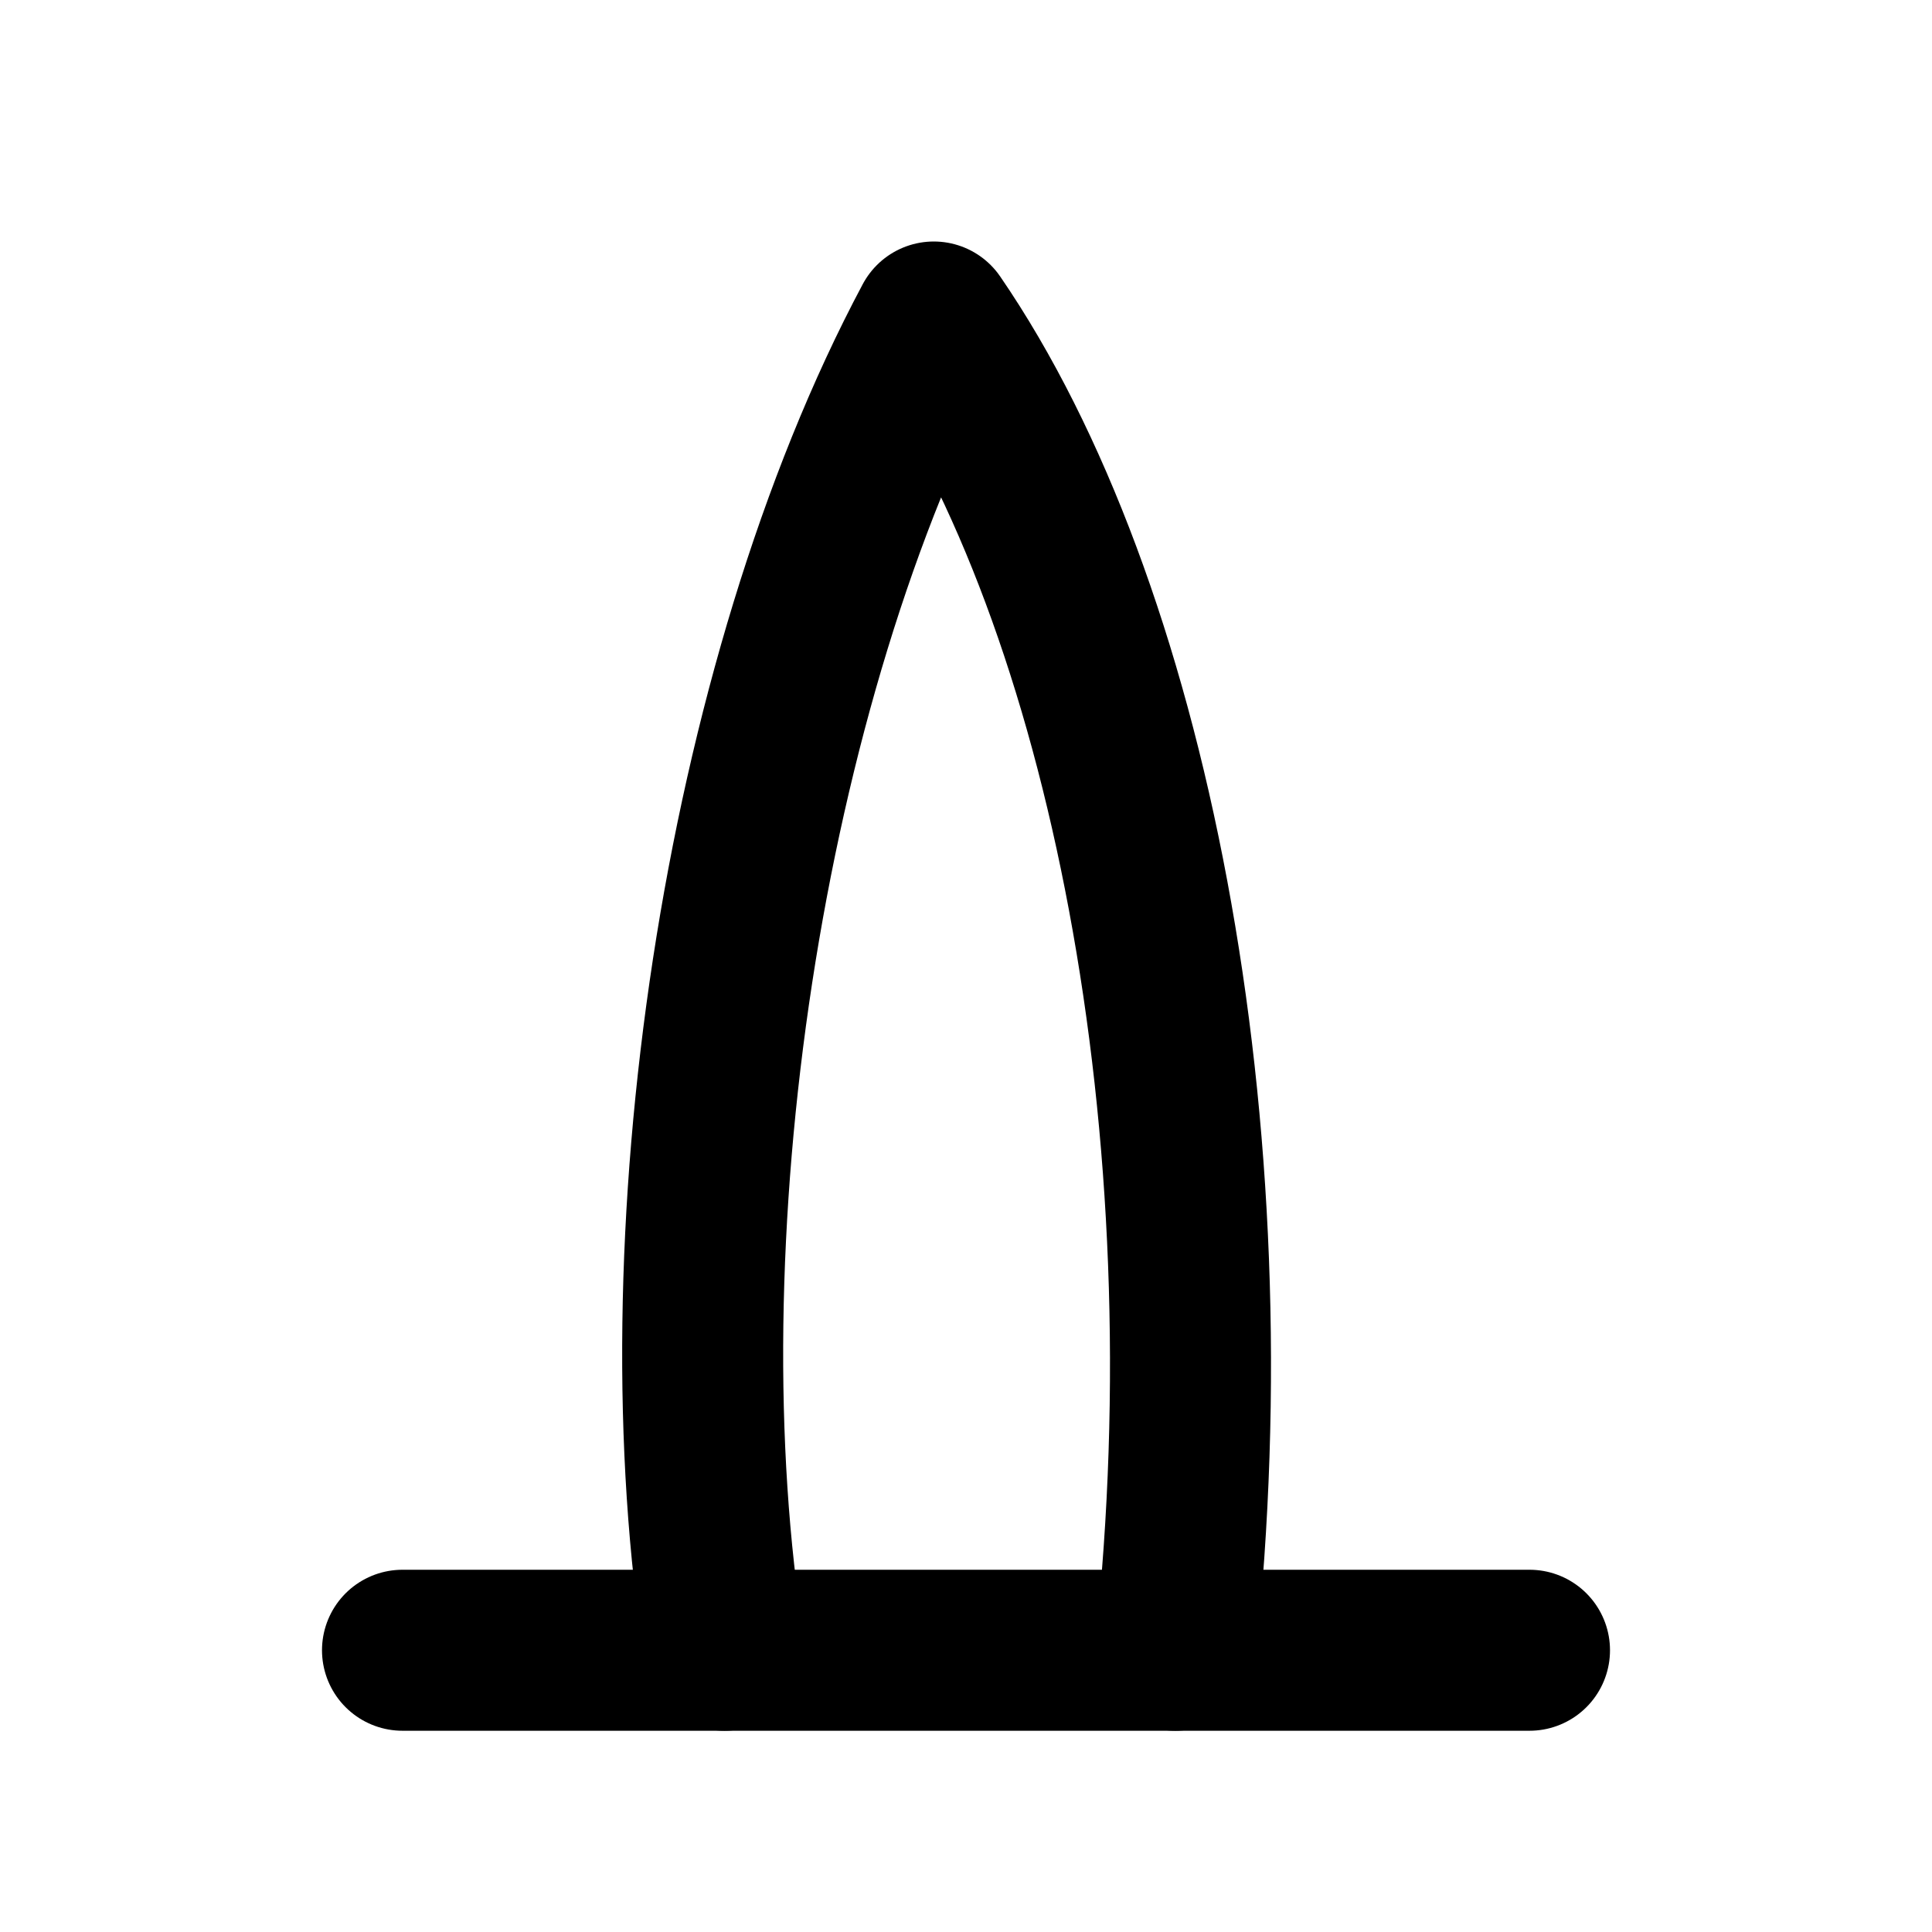
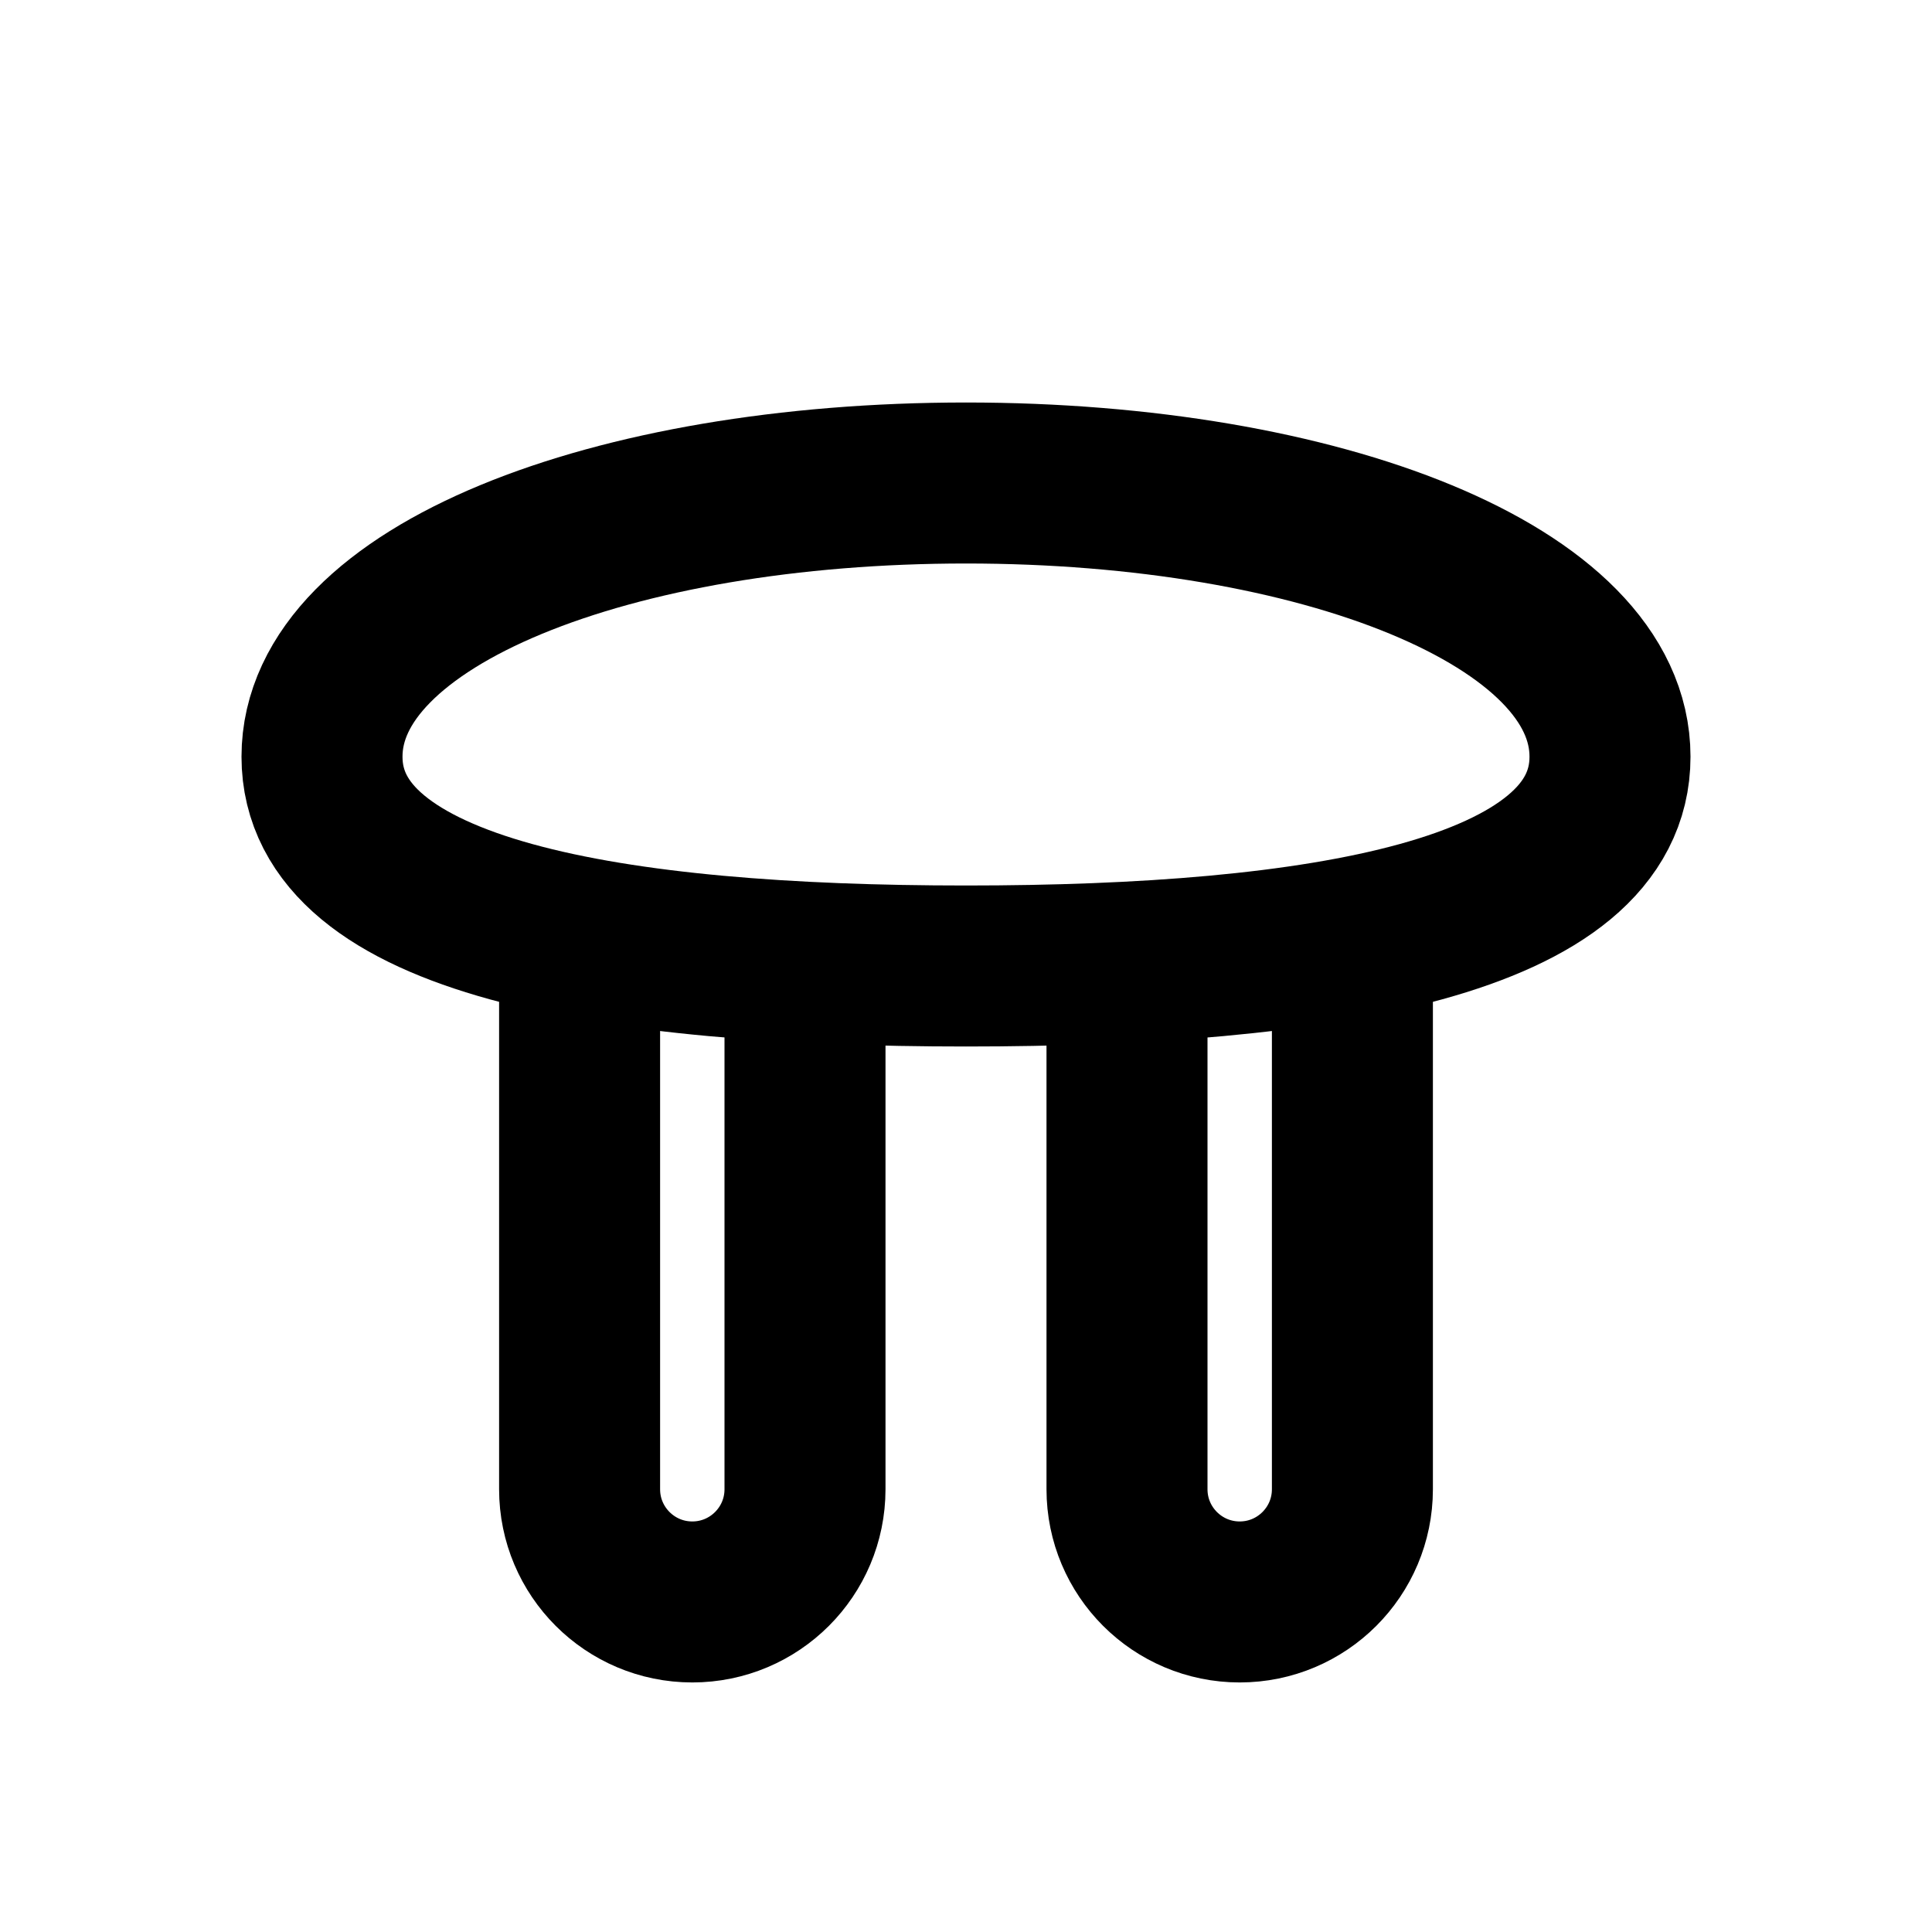
<svg xmlns="http://www.w3.org/2000/svg" viewBox="0 0 24 24" width="24" height="24" fill="none" stroke="currentColor" stroke-width="2" stroke-linecap="round" stroke-linejoin="round">
-   <path d="M9 20.5c-.8-5 .2-12 2.6-16.5 2.4 3.5 3.7 10 3 16.5" />
-   <path d="M5 20.5h14" />
+   <path d="M4 9.4C4 7.4 7.6 6 12 6s8 1.4 8 3.4-3.6 2.6-8 2.6-8-.6-8-2.6z" />
+   <path d="M7.2 12.1v6.4a1.4 1.4 0 002.8 0v-6.4" />
+   <path d="M14 12.1v6.4a1.4 1.4 0 002.8 0v-6.4" />
</svg>
